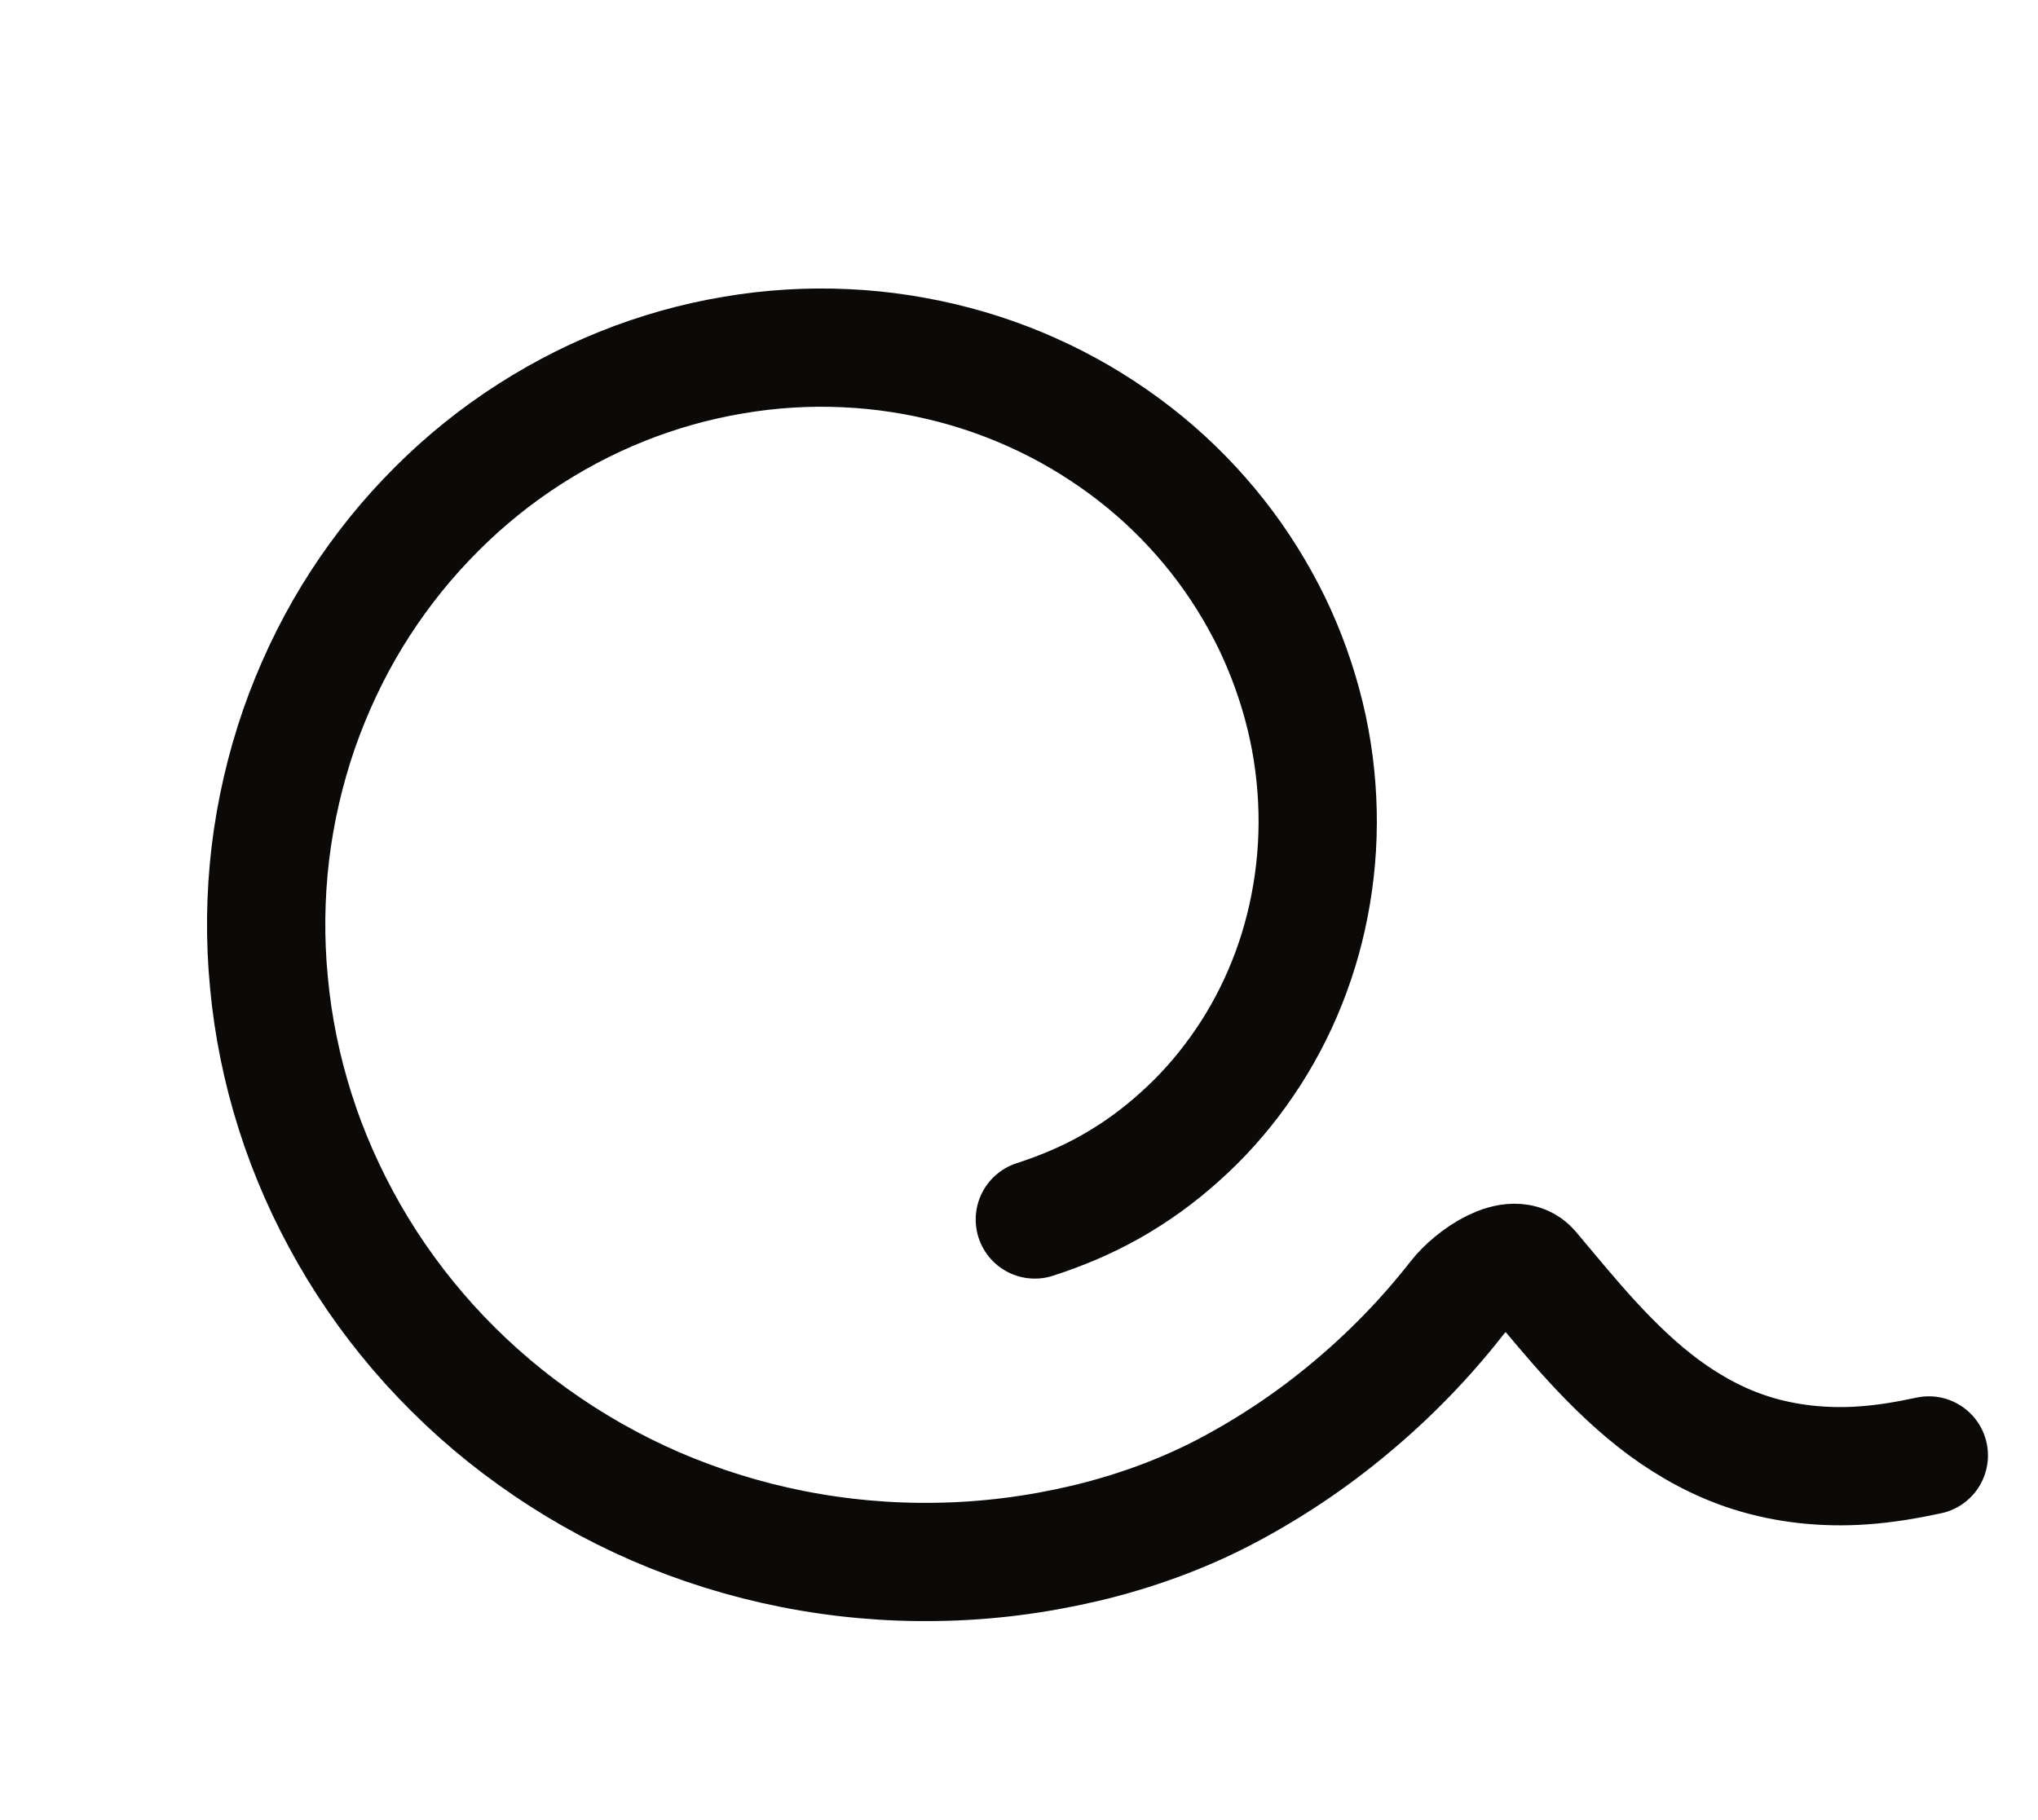
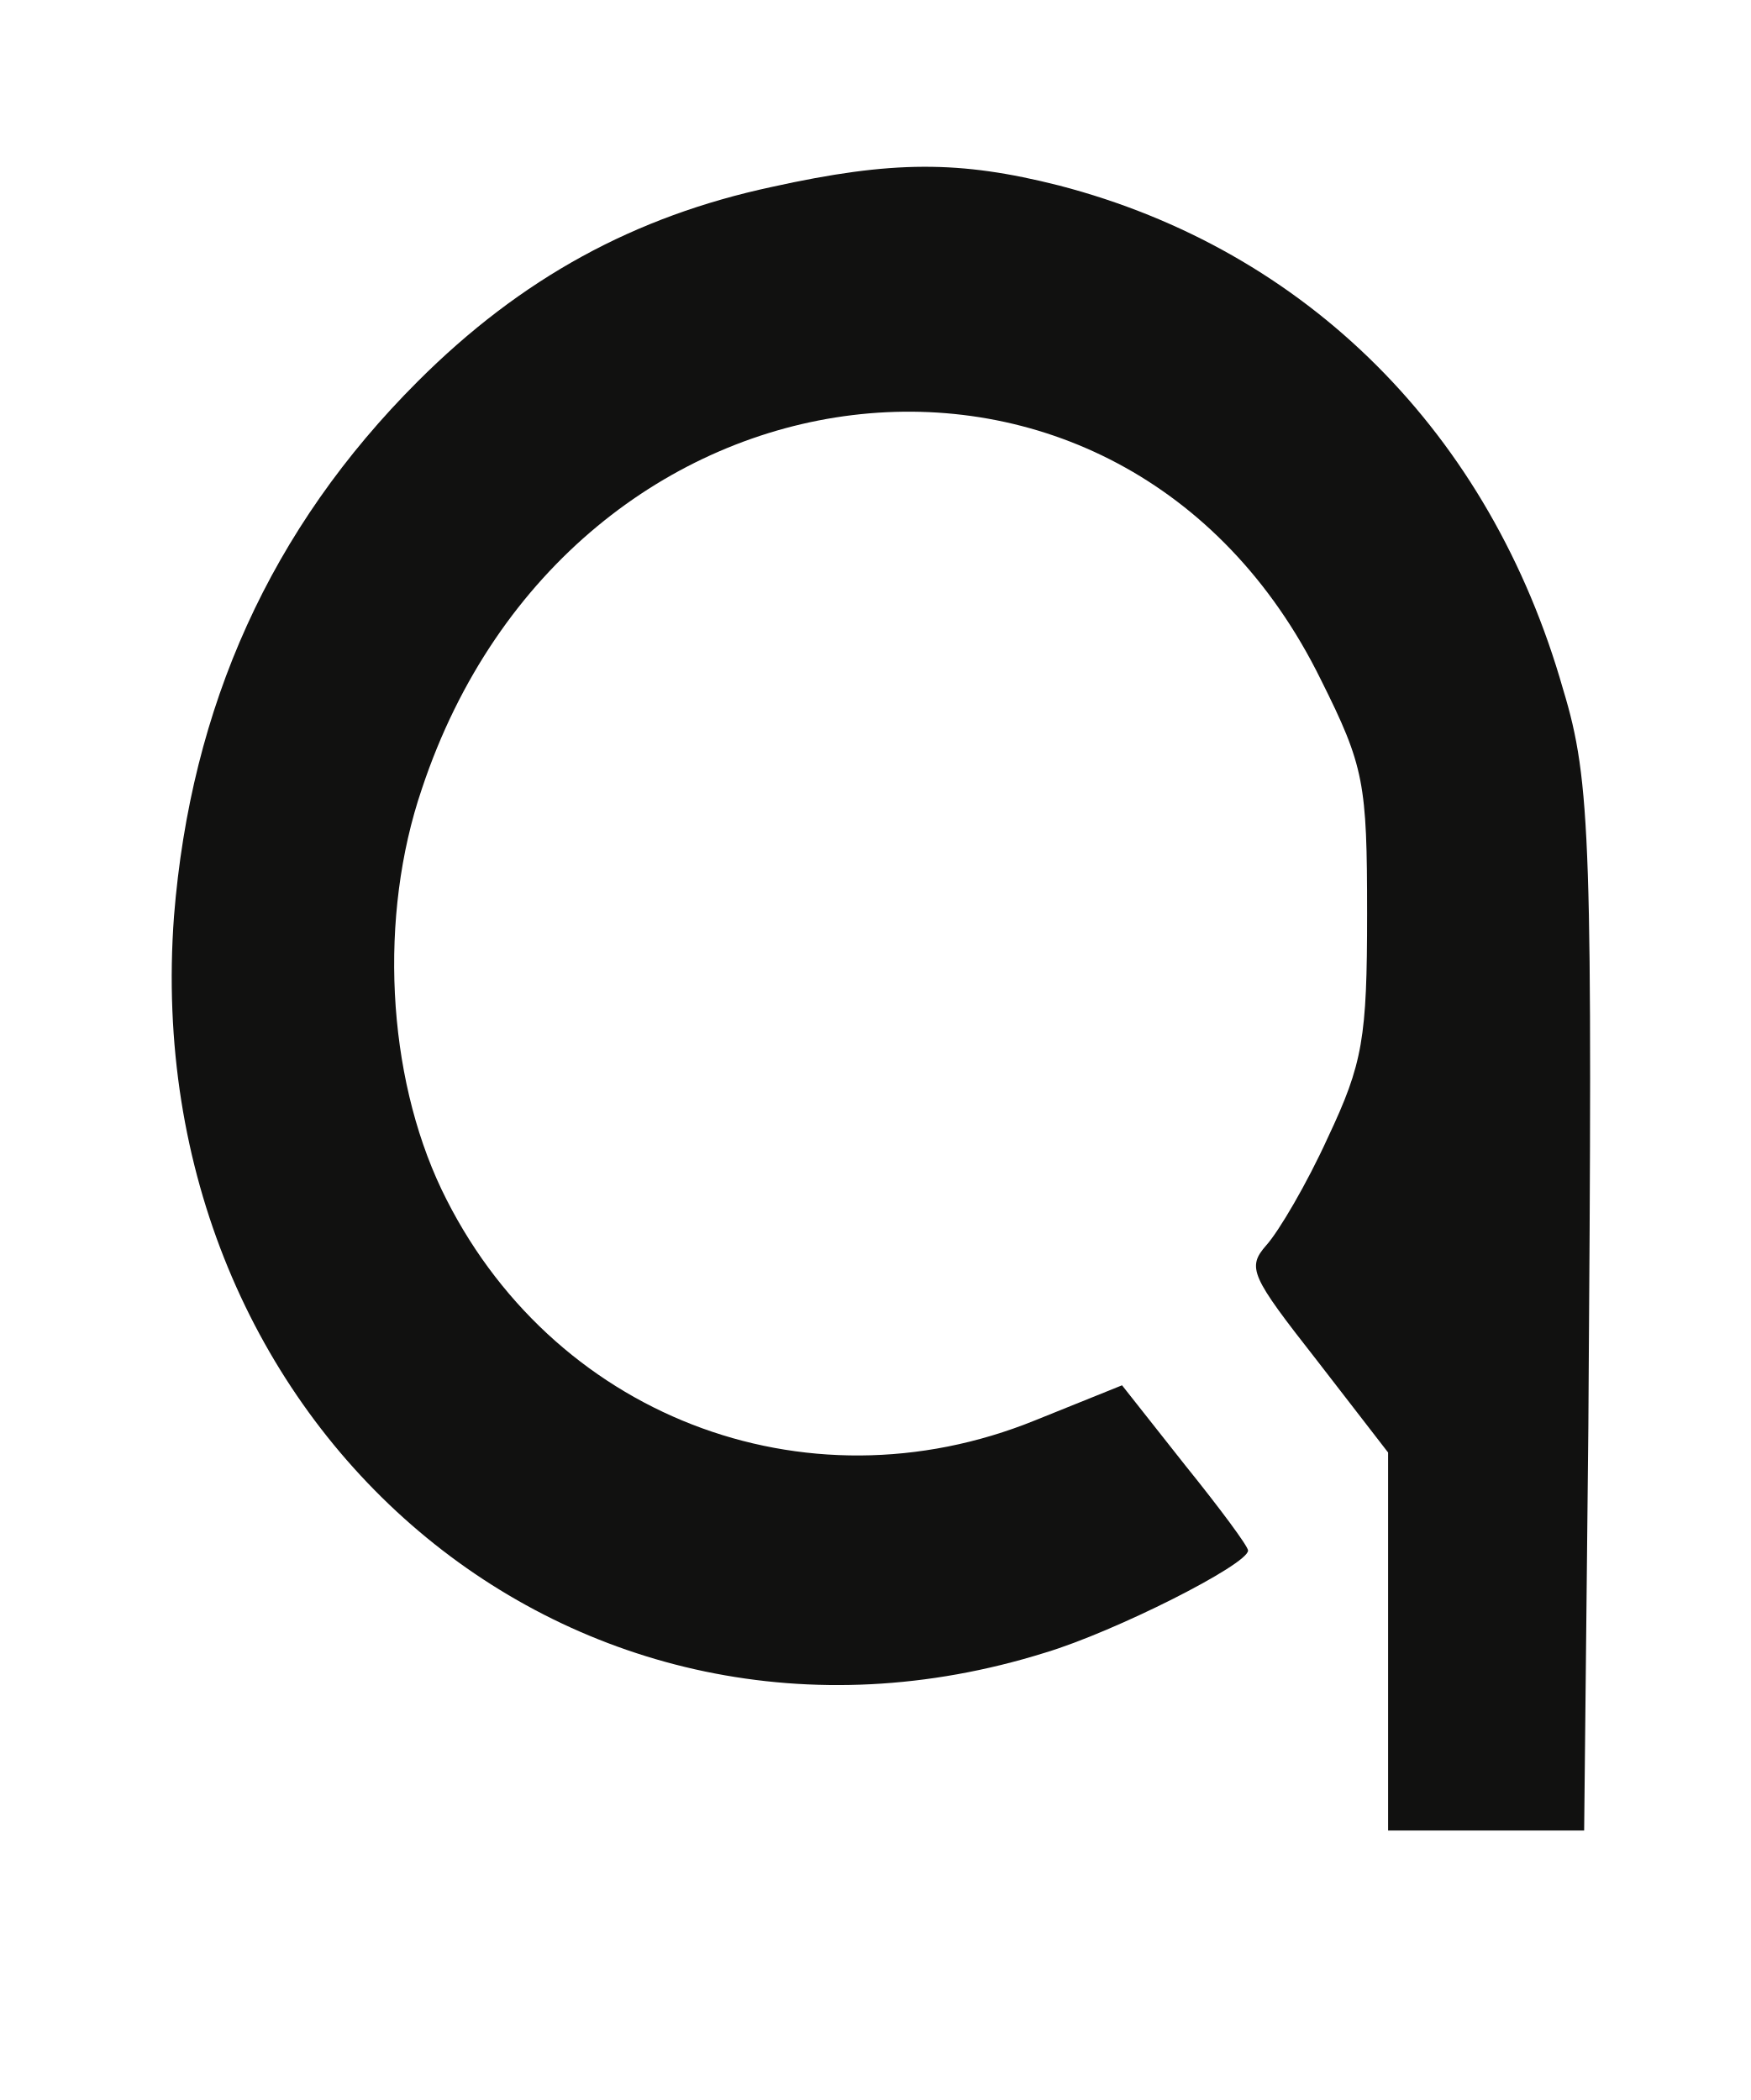
- <svg xmlns="http://www.w3.org/2000/svg" viewBox="0 0 112 100" width="112" height="100" fill="none">
-   <path id="line" d="M56.87 67.03C58.32 66.56 59.73 65.97 61.05 65.22C62.41 64.45 63.68 63.53 64.84 62.48C66.04 61.41 67.12 60.2 68.05 58.9C69.01 57.57 69.83 56.12 70.48 54.61C71.15 53.06 71.65 51.43 71.97 49.77C72.3 48.08 72.45 46.33 72.41 44.6C72.37 42.83 72.14 41.05 71.72 39.33C71.29 37.57 70.67 35.84 69.88 34.21C69.06 32.54 68.07 30.95 66.92 29.49C65.74 27.99 64.4 26.62 62.93 25.41C61.43 24.18 59.79 23.1 58.06 22.21C56.29 21.3 54.42 20.58 52.5 20.07C50.54 19.55 48.51 19.23 46.49 19.14C44.42 19.04 42.33 19.17 40.29 19.52C38.2 19.87 36.15 20.45 34.18 21.24C32.18 22.04 30.26 23.07 28.47 24.28C26.65 25.51 24.96 26.95 23.44 28.55C21.89 30.17 20.52 31.97 19.35 33.88C18.16 35.83 17.18 37.93 16.43 40.08C15.67 42.28 15.14 44.58 14.86 46.89C14.58 49.24 14.55 51.64 14.78 54C15 56.4 15.49 58.79 16.22 61.09C16.96 63.43 17.97 65.7 19.19 67.83C20.43 70 21.92 72.04 23.59 73.89C25.3 75.78 27.21 77.49 29.28 78.97C31.38 80.48 33.65 81.77 36.02 82.8C38.43 83.84 40.96 84.63 43.54 85.14C46.16 85.66 48.85 85.9 51.52 85.85C54.23 85.81 56.95 85.46 59.59 84.84C62.26 84.21 64.89 83.27 67.32 82C69.78 80.71 72.11 79.15 74.23 77.37C76.38 75.58 78.34 73.56 80.06 71.36C80.95 70.21 83.18 68.69 84.12 69.8C85.25 71.14 86.35 72.49 87.53 73.77C88.73 75.07 90.01 76.31 91.43 77.36C92.88 78.43 94.51 79.32 96.23 79.86C98.18 80.48 100.29 80.69 102.33 80.55C103.57 80.47 104.79 80.26 106 80" stroke="#0B0A09" stroke-width="6.5" stroke-linecap="round" />
+ <svg xmlns="http://www.w3.org/2000/svg" viewBox="0 0 100 120" role="img" aria-label="qoopia">
+   <path d="M44.1 10.68C36.26 12.36 29.78 15.88 23.86 21.8C15.46 30.2 10.9 40.36 9.94 52.36C7.78 81.56 32.82 102.84 59.7 94.44C63.7 93.24 71.3 89.4 71.3 88.6C71.3 88.36 69.7 86.2 67.7 83.72L64.1 79.16L59.14 81.16C45.94 86.52 31.38 80.84 25.22 67.96C22.1 61.4 21.62 52.36 24.1 45.08C32.58 19.56 64.1 15.72 75.46 38.84C77.94 43.8 78.1 44.76 78.1 52.2C78.1 59.32 77.86 60.76 75.86 65C74.66 67.64 73.06 70.36 72.34 71.16C71.22 72.44 71.46 72.92 75.22 77.72L79.3 83V93.8V104.6H84.9H90.5L90.74 81.56C90.98 48.2 90.9 44.68 89.3 39.4C85.14 24.76 74.66 14.28 60.5 10.6C54.82 9.16 50.98 9.16 44.1 10.68Z" fill="#111110" />
</svg>
